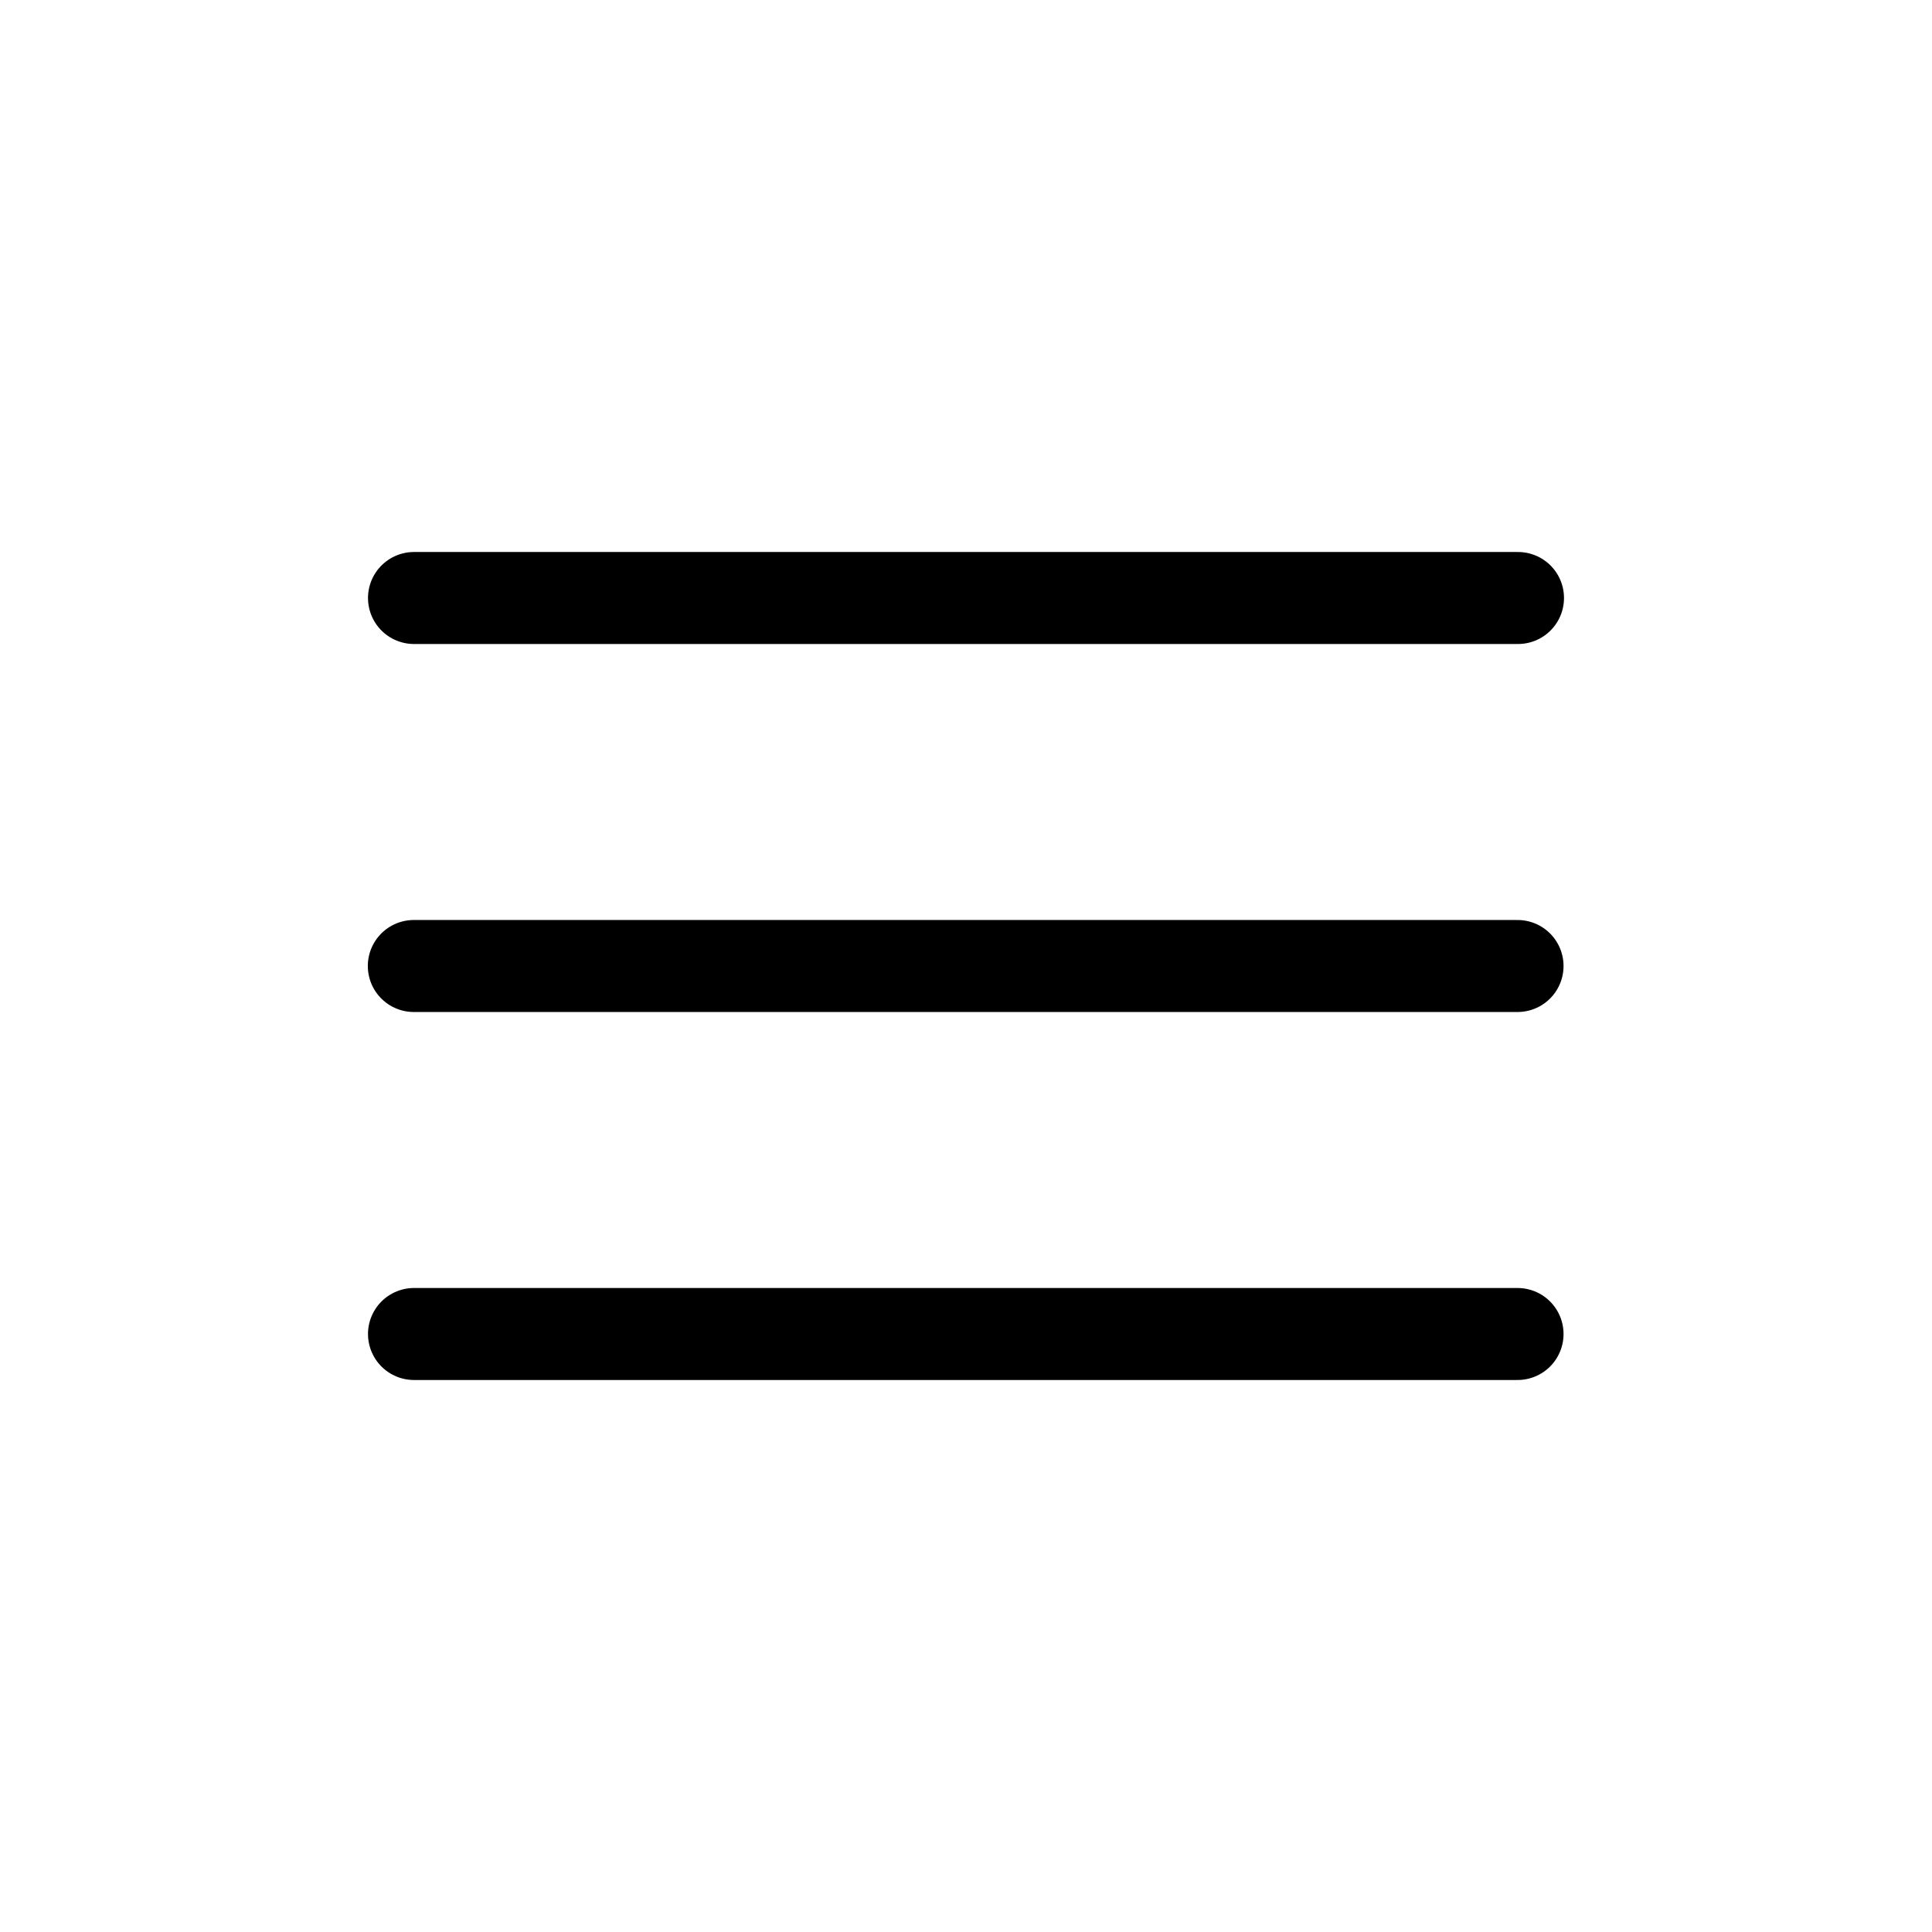
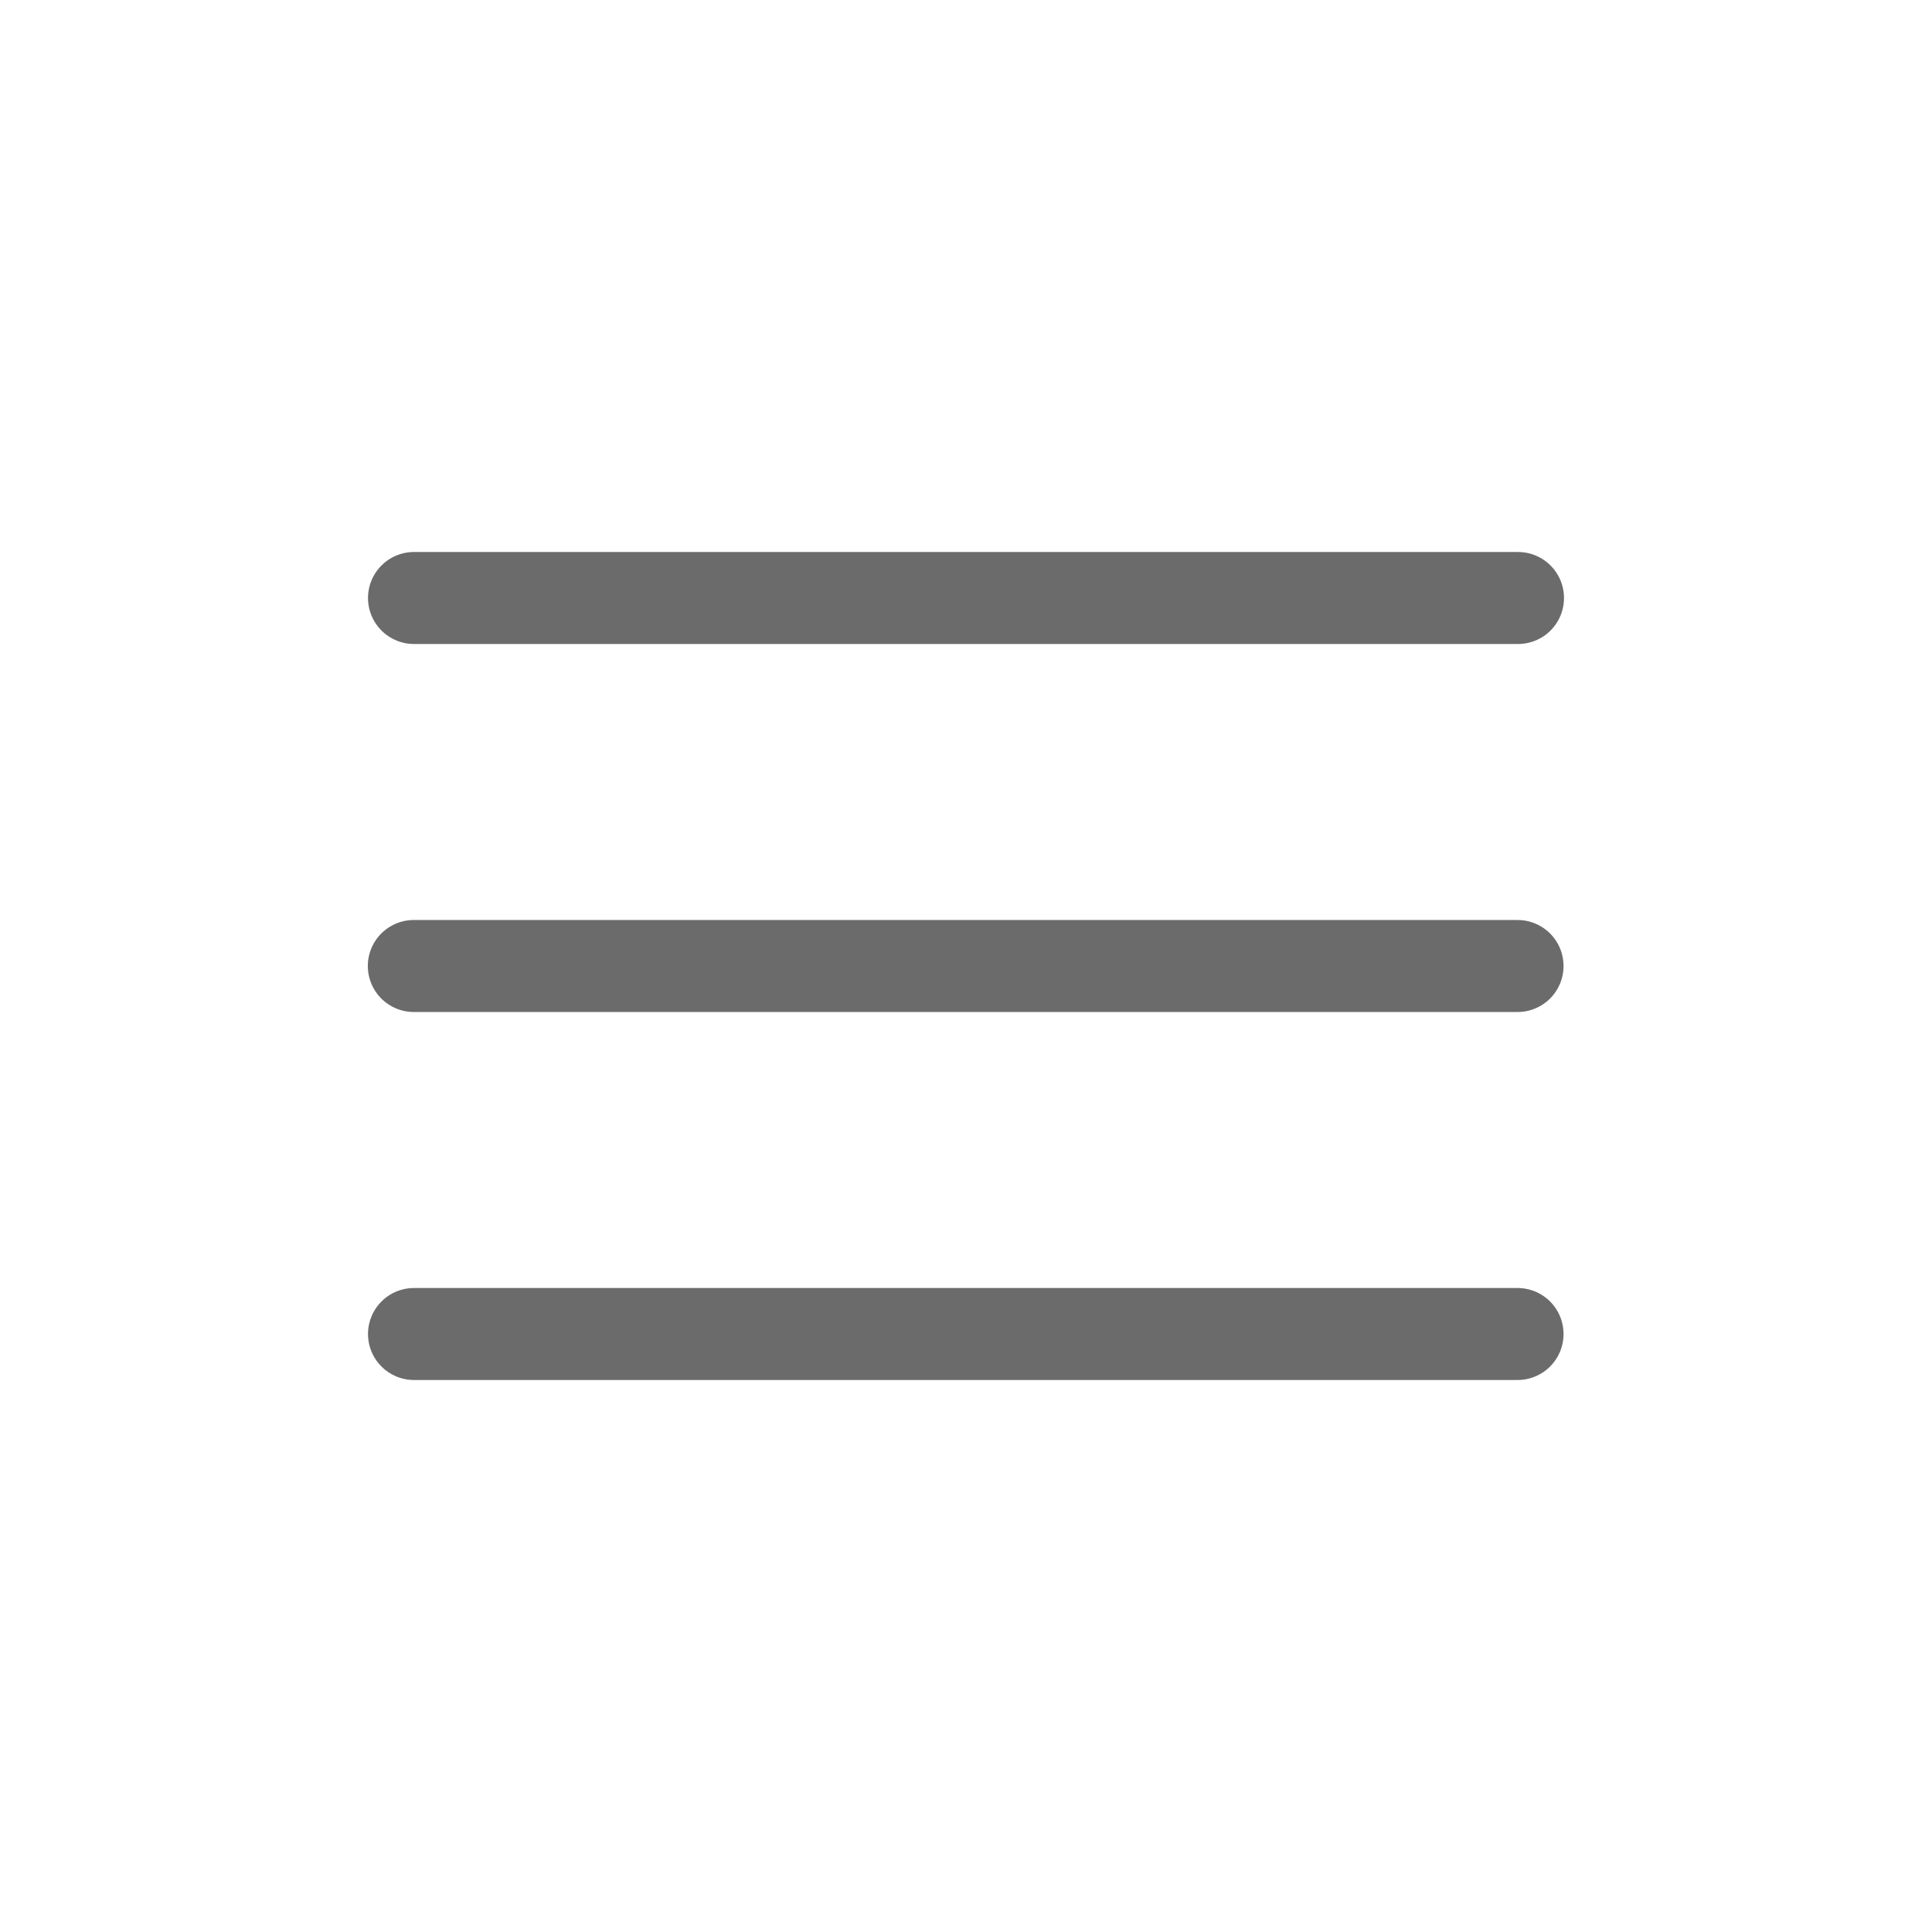
<svg xmlns="http://www.w3.org/2000/svg" width="1em" height="1em" viewBox="0 0 21 21">
-   <path fill="none" stroke="currentColor" stroke-linecap="round" stroke-linejoin="round" d="M4.5 6.5h12m-12.002 4h11.997M4.5 14.5h11.995" />
+   <path fill="none" stroke="#6b6b6b" stroke-linecap="round" stroke-linejoin="round" d="M4.5 6.5h12m-12.002 4h11.997M4.5 14.5h11.995" />
</svg>
